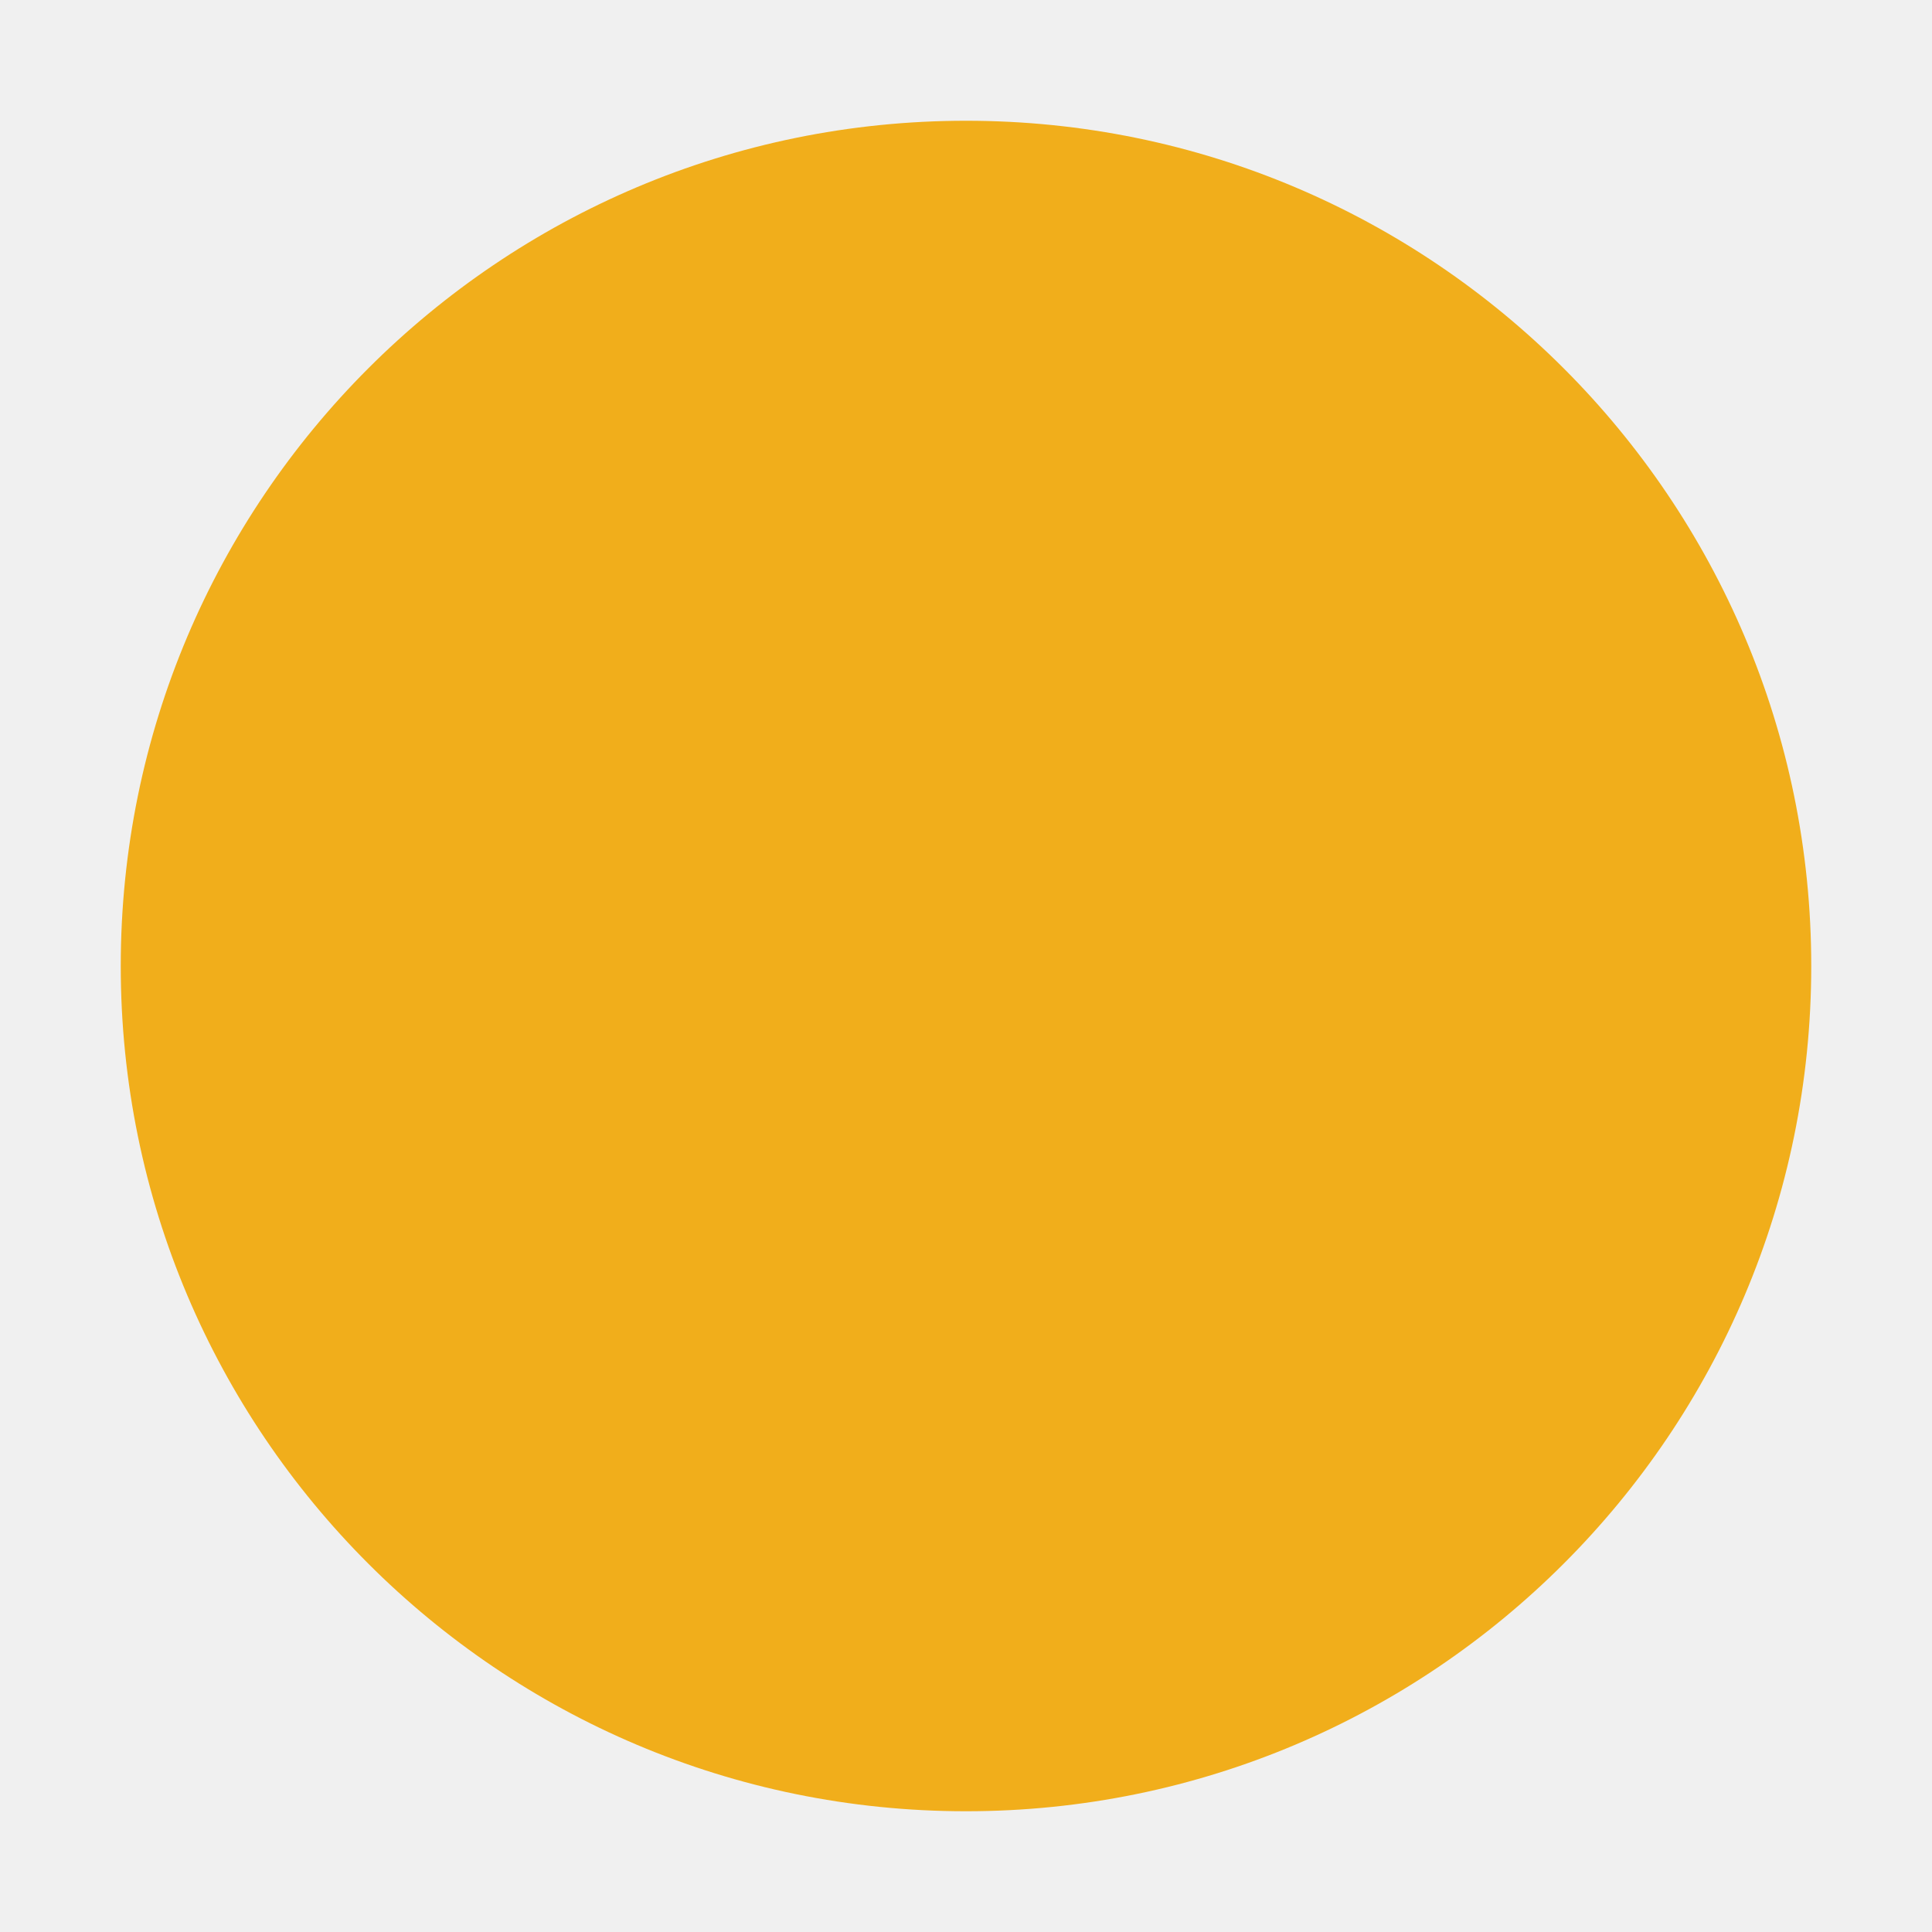
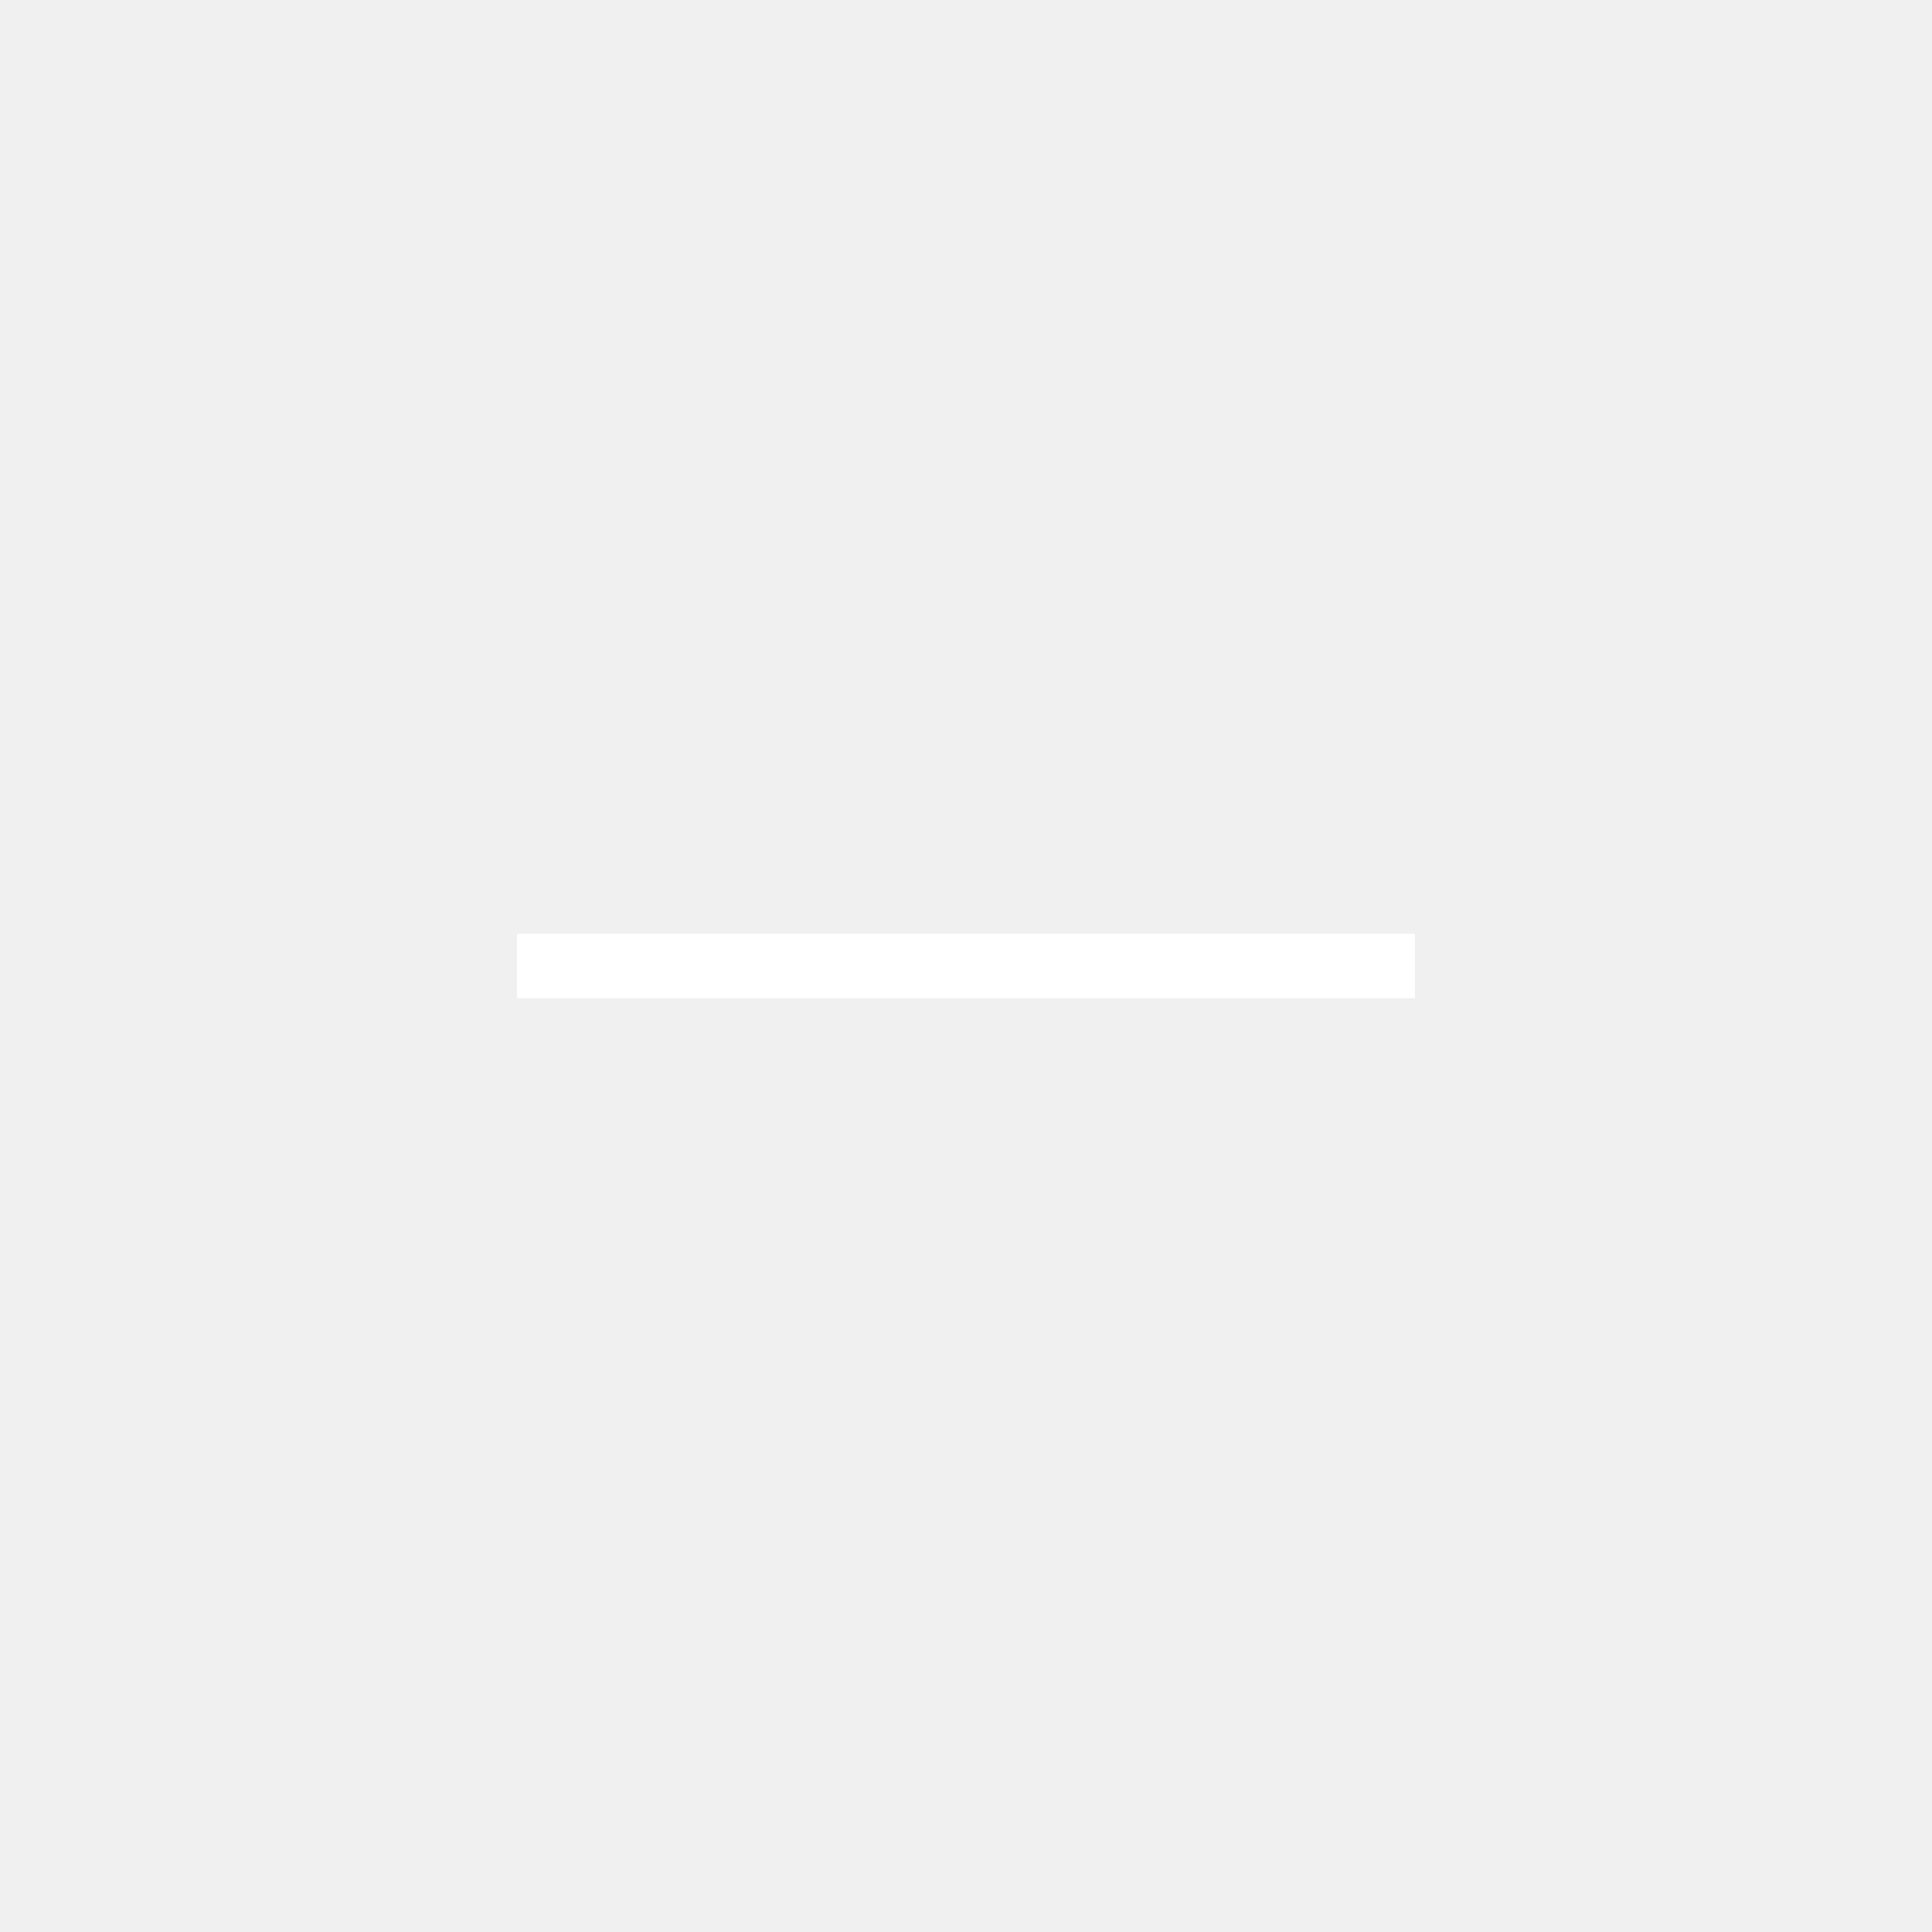
- <svg xmlns="http://www.w3.org/2000/svg" width="16" height="16" version="1.1">
-   <rect y="6.1035e-7" width="16" height="16" ry="1.6931e-5" opacity="0" stroke-width=".474" style="paint-order:markers stroke fill" />
-   <path d="m8 15c3.866 0 7-3.134 7-7s-3.134-7-7-7c-3.866 0-7 3.134-7 7s3.134 7 7 7" fill="#f1ae1b" fill-rule="evenodd" />
+ <svg xmlns="http://www.w3.org/2000/svg" width="30" height="30" version="1.1" viewBox="0 0 7.938 7.938">
+   <g transform="translate(0 -289.06)">
+     <polygon transform="matrix(.36897 0 0 .26458 -3.4106 287.87)" points="25 20 25 19 24.529 19 15.471 19 15 19 15 20 15.471 20 24.529 20" fill="#fff" />
+   </g>
</svg>
